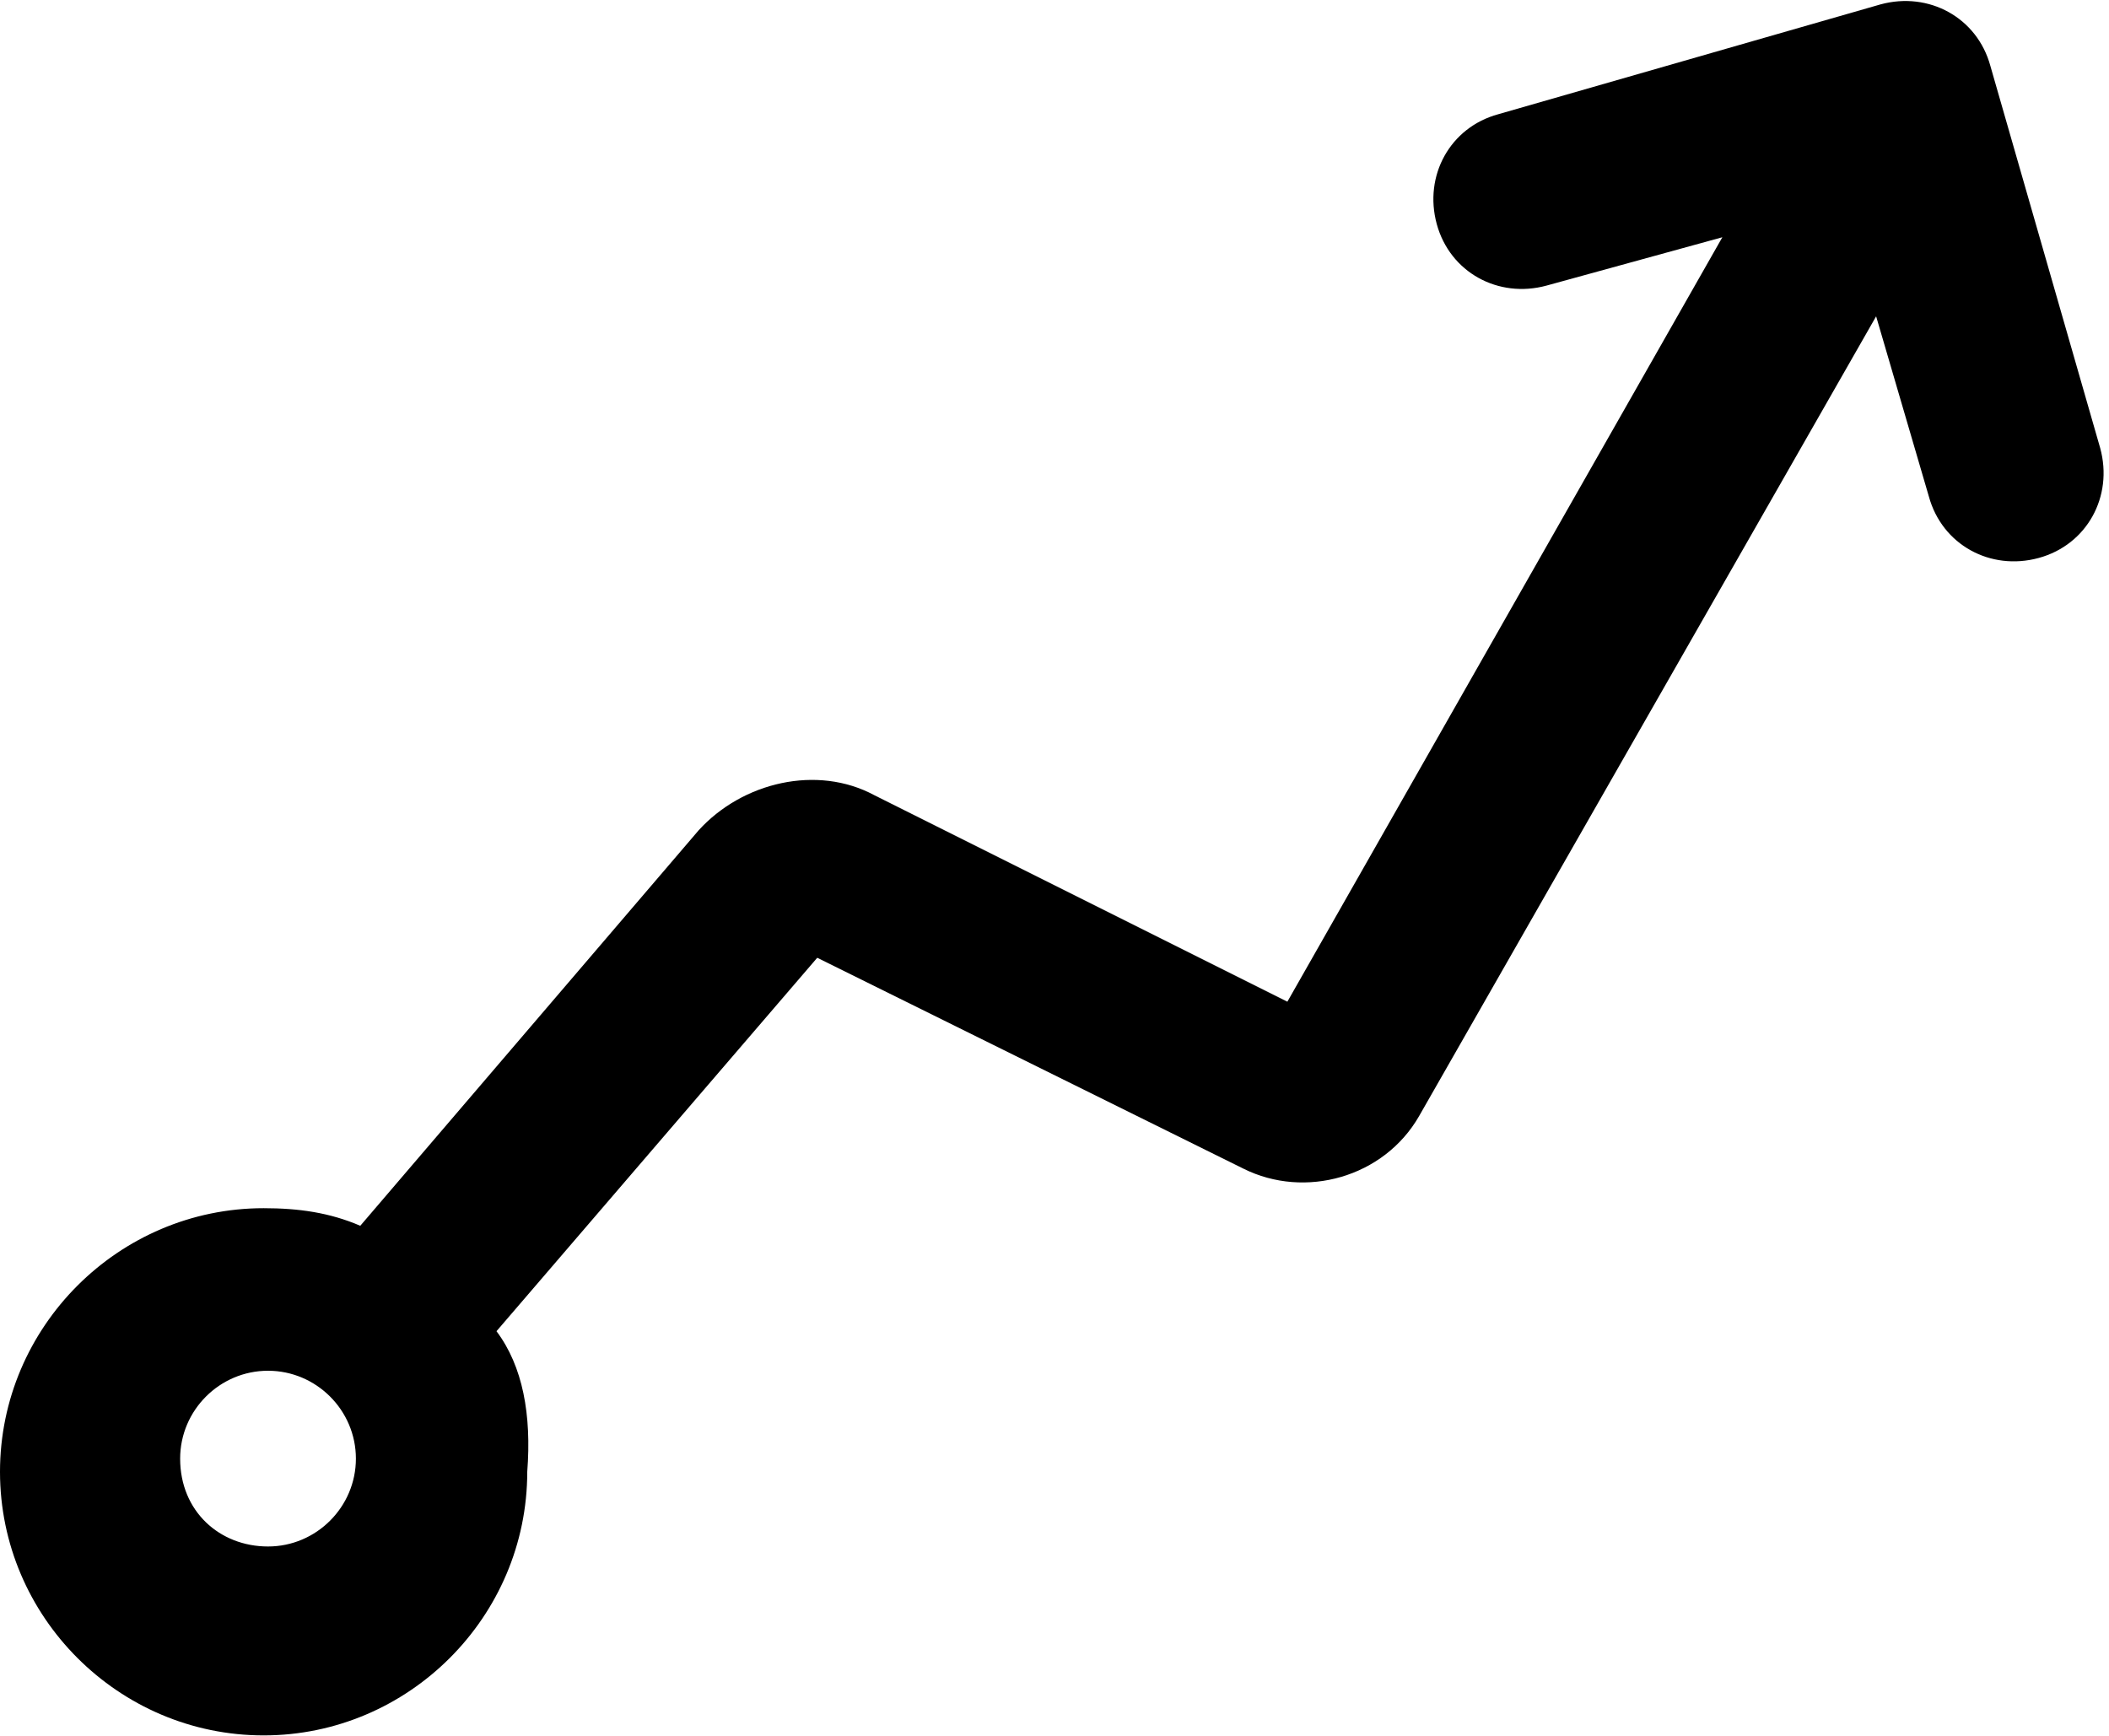
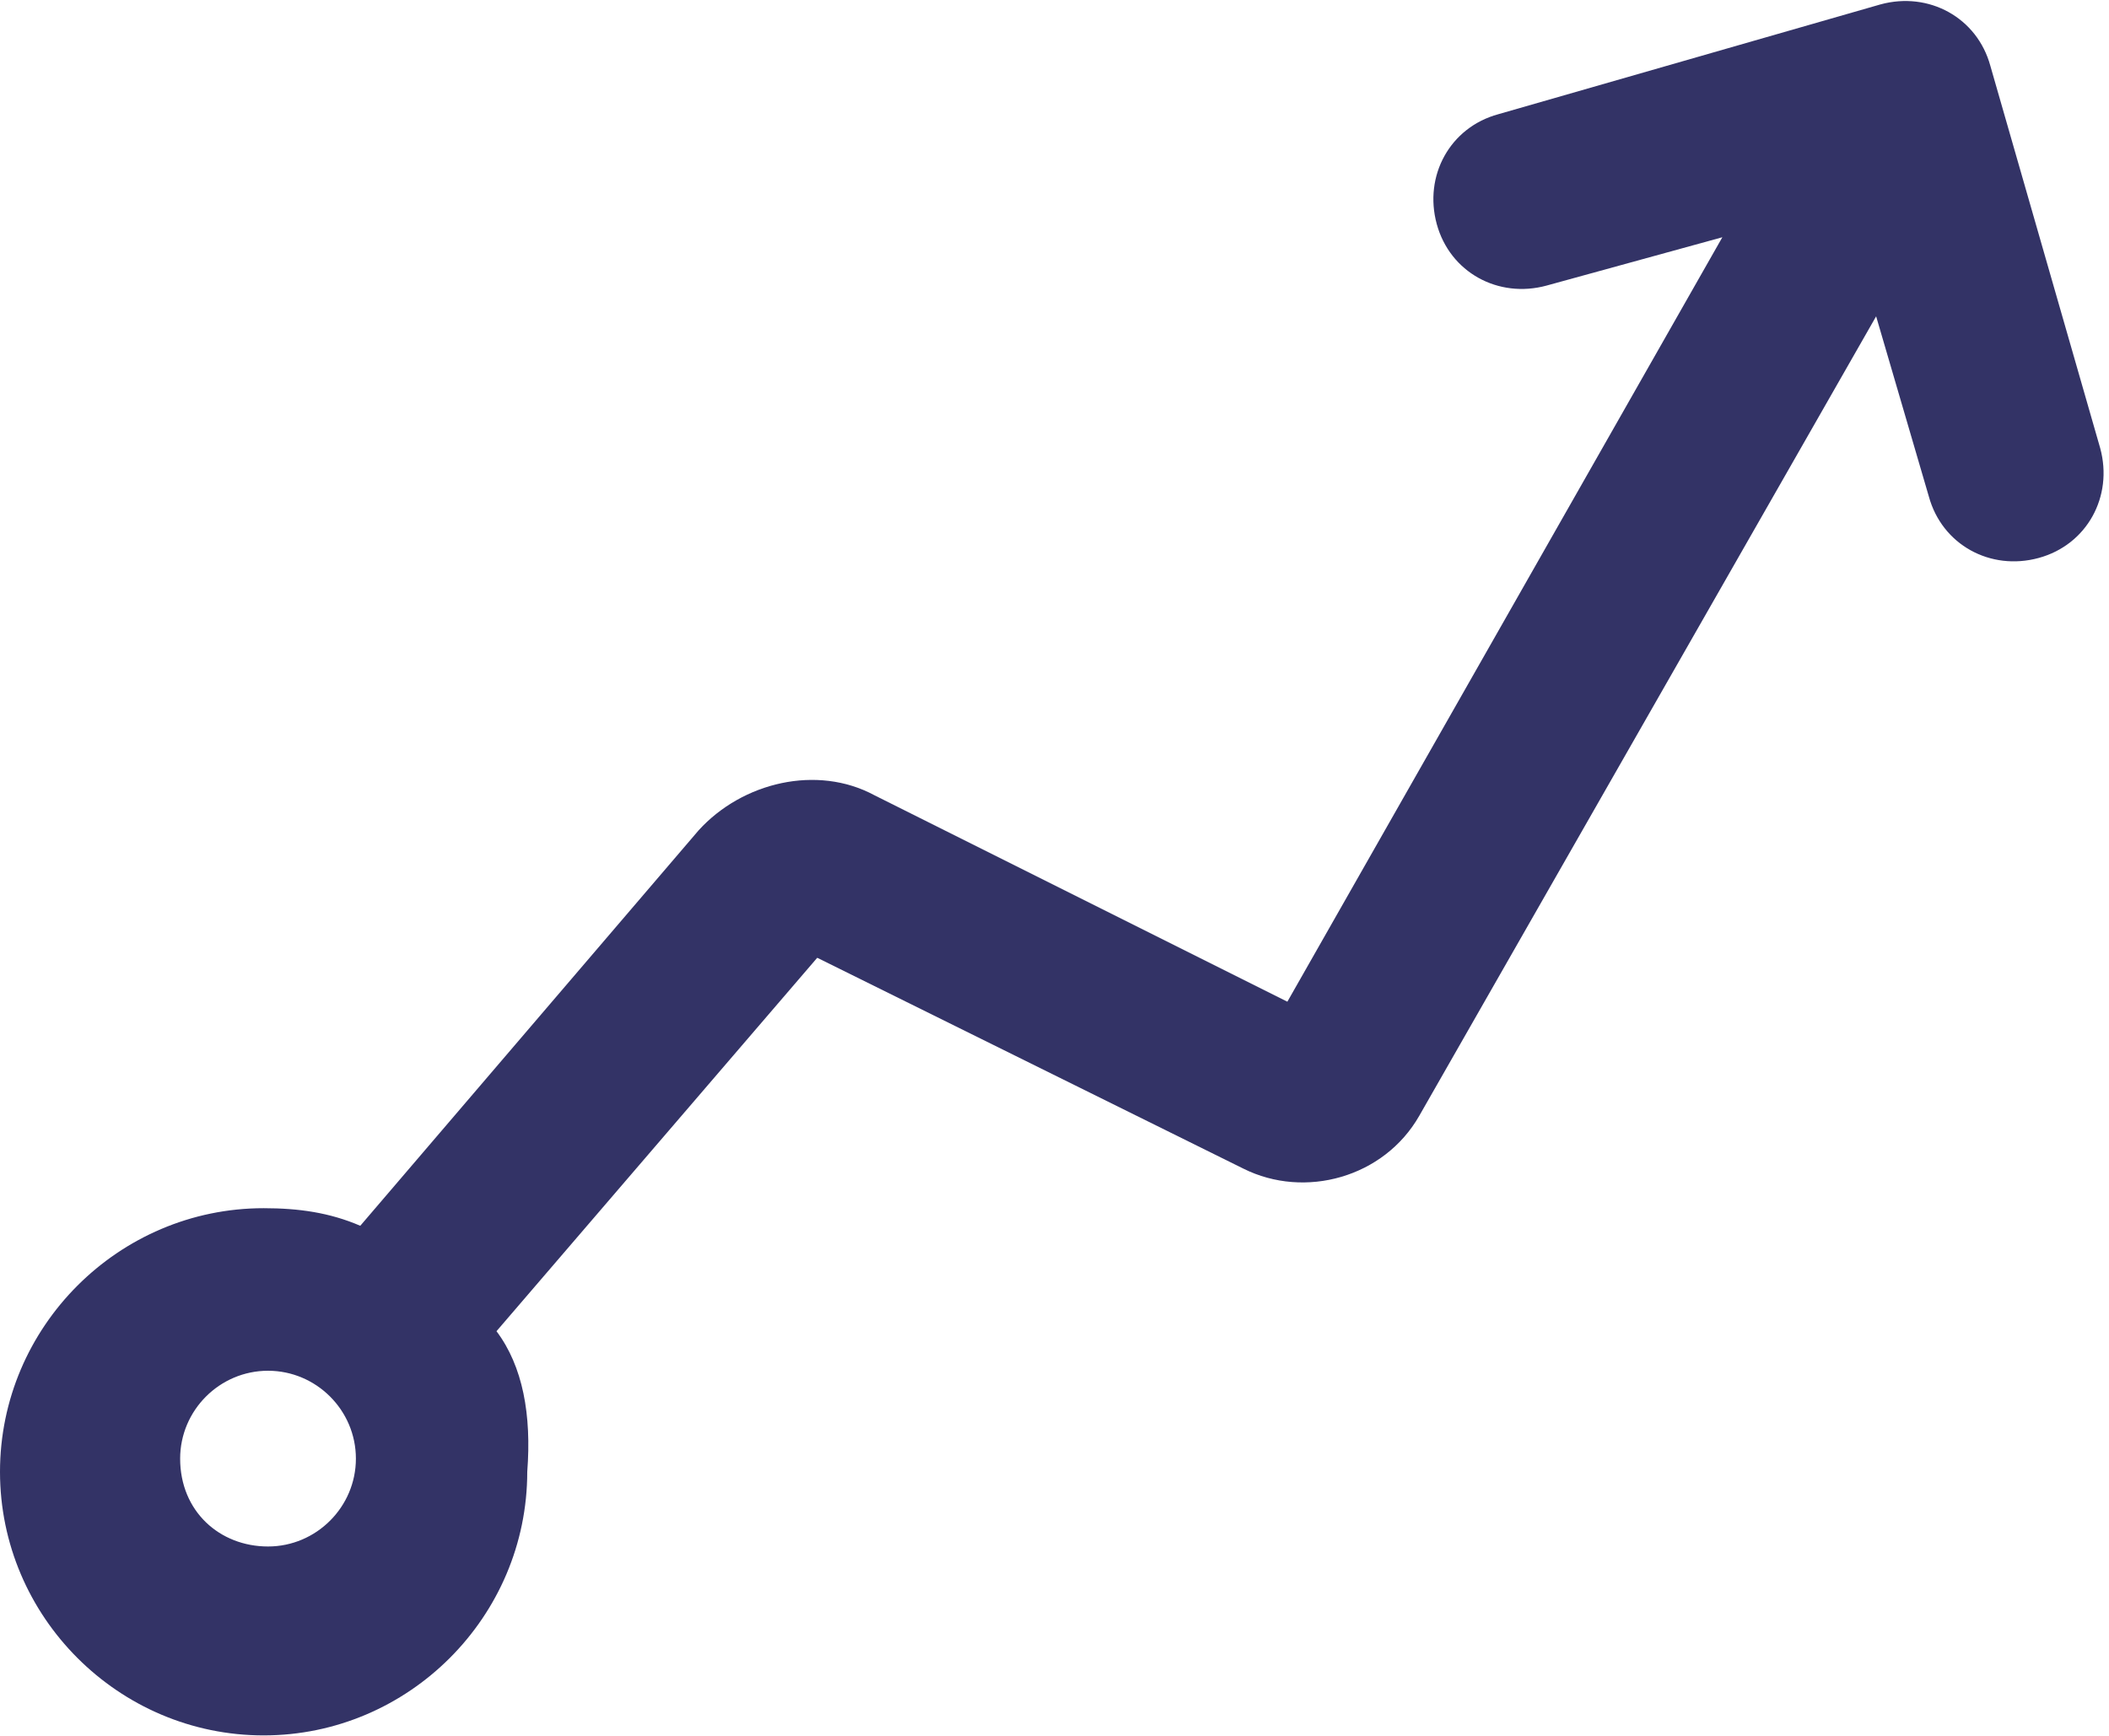
- <svg xmlns="http://www.w3.org/2000/svg" width="96px" height="79px" viewBox="0 0 96 79" version="1.1">
-   <defs />
-   <g id="Page-1" stroke="none" stroke-width="1" fill="none" fill-rule="evenodd">
-     <g id="ben-07-up" transform="translate(0, -1)" fill="#000000">
-       <path d="M22.6,61.6 L37.2,44.6 L56.6,54.2 C59.4,55.6 63,54.6 64.6,51.8 L85.4,15.4 L87.8,23.6 C88.4,25.8 90.6,27 92.8,26.4 C95,25.8 96.2,23.6 95.6,21.4 L90.6,4 C90,1.8 87.8,0.6 85.6,1.2 L68.2,6.2 C66,6.8 64.8,9 65.4,11.2 C66,13.4 68.2,14.6 70.4,14 L78.4,11.8 L58.6,46.6 L39.8,37.2 C37.2,35.8 33.8,36.6 31.8,38.8 L16.4,56.8 C15,56.2 13.6,56 12,56 C5.4,56 0,61.4 0,68 C0,74.6 5.4,80 12,80 C18.6,80 24,74.6 24,68 C24.2,65.4 23.8,63.2 22.6,61.6 L22.6,61.6 Z M8.2,67.4 C8.2,65.2 10,63.4 12.2,63.4 C14.4,63.4 16.2,65.2 16.2,67.4 C16.2,69.6 14.4,71.4 12.2,71.4 C10,71.4 8.2,69.8 8.2,67.4 L8.2,67.4 Z" id="Shape" />
+ <svg xmlns="http://www.w3.org/2000/svg" version="1.1" id="Layer_1" x="0px" y="0px" width="96px" height="79px" viewBox="0 0 96 79" enable-background="new 0 0 96 79" xml:space="preserve">
+   <g id="Page-1">
+     <g id="ben-07-up" transform="translate(0, -1)">
+       <path id="Shape" fill="#333366" d="M22.6,61.6l14.6-17L56.6,54.2c2.801,1.399,6.4,0.399,8-2.4L85.4,15.4l2.399,8.2    c0.601,2.2,2.8,3.4,5,2.8s3.4-2.8,2.8-5L90.6,4c-0.6-2.2-2.8-3.4-5-2.8L68.2,6.2c-2.2,0.6-3.4,2.8-2.8,5c0.6,2.2,2.8,3.4,5,2.8    l8-2.2L58.6,46.6L39.8,37.2c-2.6-1.4-6-0.6-8,1.6l-15.4,18C15,56.2,13.6,56,12,56C5.4,56,0,61.4,0,68s5.4,12,12,12s12-5.4,12-12    C24.2,65.4,23.8,63.2,22.6,61.6L22.6,61.6z M8.2,67.4c0-2.2,1.8-4,4-4c2.2,0,4,1.8,4,4c0,2.199-1.8,4-4,4    C10,71.4,8.2,69.8,8.2,67.4L8.2,67.4z" />
    </g>
  </g>
</svg>
